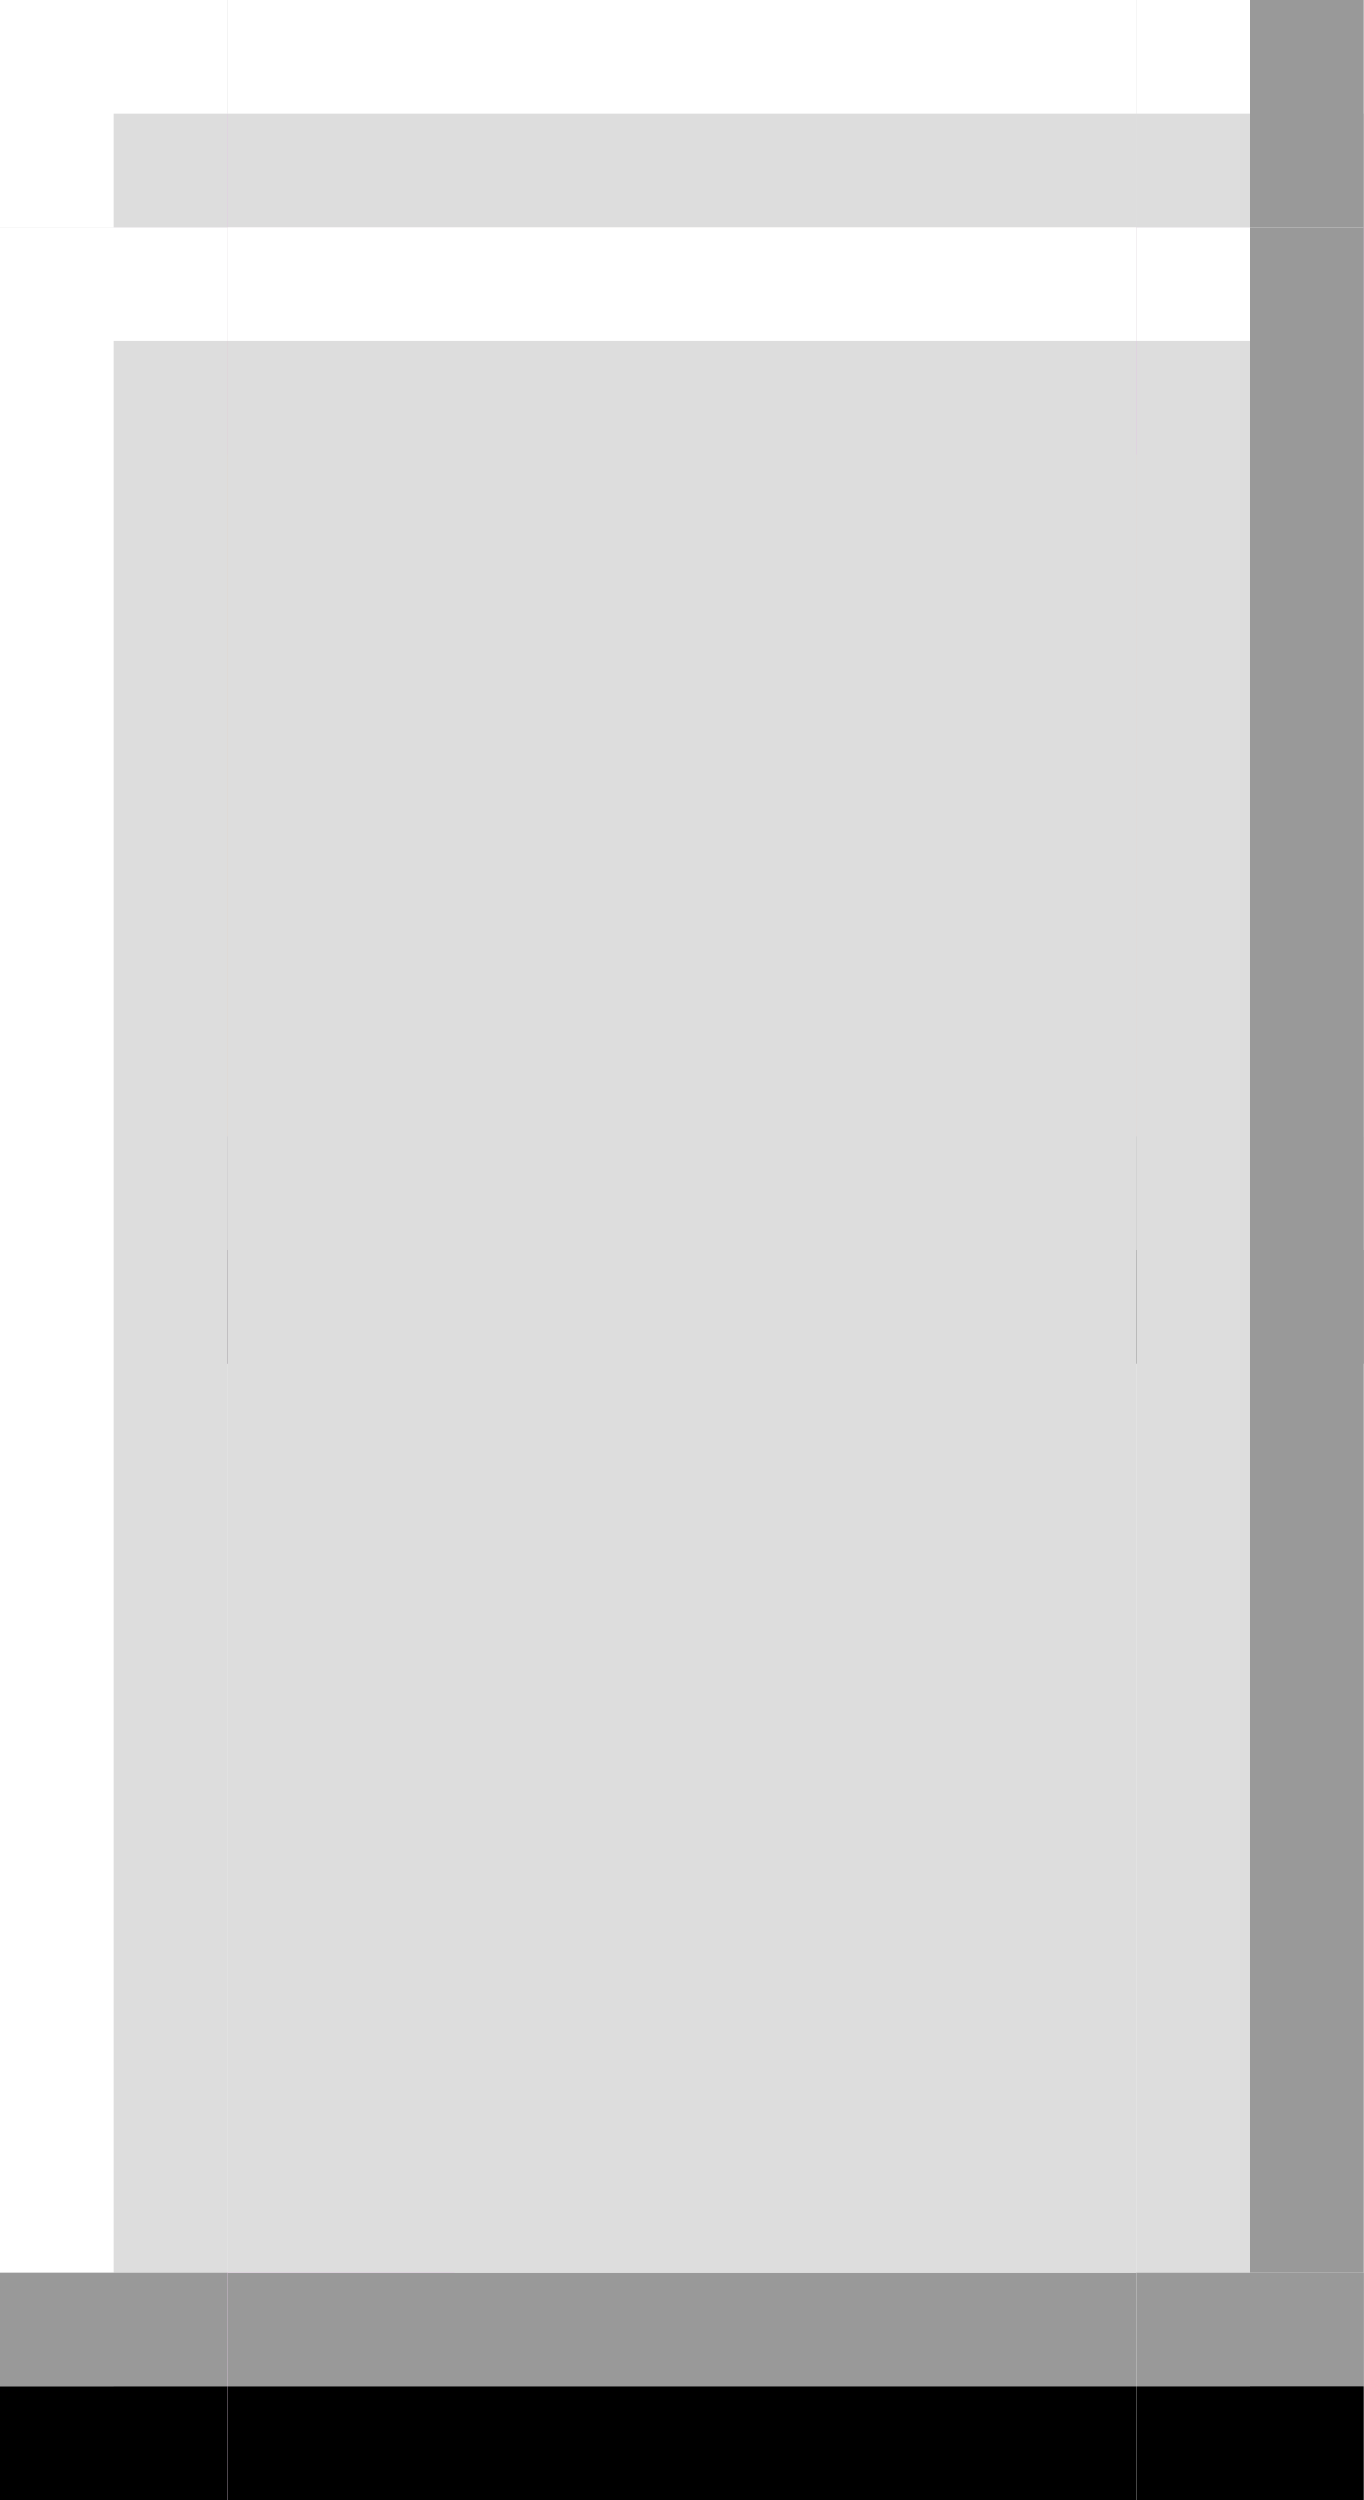
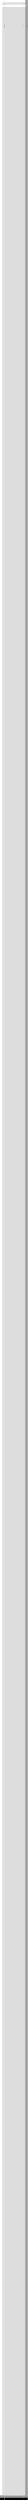
- <svg xmlns="http://www.w3.org/2000/svg" width="12" height="22" viewBox="0 0 12 22">
+ <svg xmlns="http://www.w3.org/2000/svg" width="12" height="1084" viewBox="0 0 12 1084">
  <rect id="hint-tile-center" x="2" y="2" width="8" height="8" style="fill:#ff6600" />
  <rect id="hint-top-margin" x="2" y="0" width="2" height="2" style="fill:#ff00ff" />
  <rect id="hint-bottom-margin" x="2" y="10" width="2" height="2" style="fill:#ff00ff" />
  <rect id="hint-left-margin" x="0" y="2" width="2" height="2" style="fill:#ff00ff" />
  <rect id="hint-right-margin" x="10" y="2" width="2" height="2" style="fill:#ff00ff" />
  <rect id="hint-top-inset" x="2" y="0" width="8" height="0" style="fill:#00ff00" />
  <rect id="hint-bottom-inset" x="2" y="12" width="8" height="0" style="fill:#00ff00" />
  <rect id="hint-left-inset" x="0" y="2" width="0" height="8" style="fill:#00ff00" />
  <rect id="hint-right-inset" x="12" y="2" width="0" height="8" style="fill:#00ff00" />
  <rect id="north-hint-top-margin" x="2" y="0" width="2" height="2" style="fill:#ff00ff" />
-   <rect id="north-hint-bottom-margin" x="2" y="20" width="2" height="2" style="fill:#ff00ff" />
+   <rect id="north-hint-bottom-margin" x="2" y="1082" width="2" height="2" style="fill:#ff00ff" />
  <rect id="north-hint-left-margin" x="0" y="2" width="2" height="2" style="fill:#ff00ff" />
  <rect id="north-hint-right-margin" x="10" y="2" width="2" height="2" style="fill:#ff00ff" />
  <rect id="north-hint-top-inset" x="2" y="0" width="8" height="0" style="fill:#00ff00" />
-   <rect id="north-hint-bottom-inset" x="2" y="22" width="8" height="0" style="fill:#00ff00" />
-   <rect id="north-hint-left-inset" x="0" y="2" width="0" height="18" style="fill:#00ff00" />
-   <rect id="north-hint-right-inset" x="12" y="2" width="0" height="18" style="fill:#00ff00" />
+   <rect id="north-hint-bottom-inset" x="2" y="1084" width="8" height="0" style="fill:#00ff00" />
+   <rect id="north-hint-left-inset" x="0" y="2" width="0" height="1080" style="fill:#00ff00" />
+   <rect id="north-hint-right-inset" x="12" y="2" width="0" height="1080" style="fill:#00ff00" />
  <g id="top" transform="translate(2,0)">
    <rect x="0" y="0" width="8" height="2" fill="#DDDDDD" />
    <rect x="0" y="0" width="8" height="1" fill="#FFFFFF" />
  </g>
  <g id="bottom" transform="translate(2,10)">
    <rect x="0" y="0" width="8" height="2" fill="#DDDDDD" />
    <rect x="0" y="0" width="8" height="1" fill="#999999" />
    <rect x="0" y="1" width="8" height="1" fill="#000000" />
  </g>
  <g id="left" transform="translate(0,2)">
    <rect x="0" y="0" width="2" height="8" fill="#DDDDDD" />
    <rect x="0" y="0" width="1" height="8" fill="#FFFFFF" />
  </g>
  <g id="right" transform="translate(10,2)">
    <rect x="0" y="0" width="2" height="8" fill="#DDDDDD" />
    <rect x="1" y="0" width="1" height="8" fill="#999999" />
  </g>
  <g id="center" transform="translate(2,2)">
    <rect x="0" y="0" width="8" height="8" fill="#DDDDDD" />
  </g>
  <g id="topleft" transform="translate(0,0)">
    <rect x="0" y="0" width="2" height="2" fill="#DDDDDD" />
    <rect x="0" y="0" width="2" height="1" fill="#FFFFFF" />
    <rect x="0" y="0" width="1" height="2" fill="#FFFFFF" />
  </g>
  <g id="topright" transform="translate(10,0)">
    <rect x="0" y="0" width="2" height="2" fill="#DDDDDD" />
    <rect x="0" y="0" width="2" height="1" fill="#FFFFFF" />
    <rect x="1" y="0" width="1" height="2" fill="#999999" />
  </g>
  <g id="bottomleft" transform="translate(0,10)">
    <rect x="0" y="0" width="2" height="2" fill="#DDDDDD" />
    <rect x="0" y="0" width="1" height="2" fill="#FFFFFF" />
    <rect x="0" y="0" width="2" height="1" fill="#999999" />
    <rect x="0" y="1" width="2" height="1" fill="#000000" />
  </g>
  <g id="bottomright" transform="translate(10,10)">
    <rect x="0" y="0" width="2" height="2" fill="#DDDDDD" />
    <rect x="1" y="0" width="1" height="2" fill="#999999" />
    <rect x="0" y="0" width="2" height="1" fill="#999999" />
    <rect x="0" y="1" width="2" height="1" fill="#000000" />
  </g>
  <g id="north-top" transform="translate(2,0)">
    <rect x="0" y="0" width="8" height="2" fill="#DDDDDD" />
    <rect x="0" y="0" width="8" height="1" fill="#FFFFFF" />
  </g>
-   <g id="north-bottom" transform="translate(2,20)">
+   <g id="north-bottom" transform="translate(2,1082)">
    <rect x="0" y="0" width="8" height="2" fill="#DDDDDD" />
    <rect x="0" y="0" width="8" height="1" fill="#999999" />
    <rect x="0" y="1" width="8" height="1" fill="#000000" />
  </g>
  <g id="north-left" transform="translate(0,2)">
-     <rect x="0" y="0" width="2" height="18" fill="#DDDDDD" />
-     <rect x="0" y="0" width="1" height="18" fill="#FFFFFF" />
+     <rect x="0" y="0" width="2" height="1080" fill="#DDDDDD" />
+     <rect x="0" y="0" width="1" height="1080" fill="#FFFFFF" />
    <rect x="0" y="0" width="2" height="1" fill="#FFFFFF" />
  </g>
  <g id="north-right" transform="translate(10,2)">
-     <rect x="0" y="0" width="2" height="18" fill="#DDDDDD" />
-     <rect x="1" y="0" width="1" height="18" fill="#999999" />
+     <rect x="0" y="0" width="2" height="1080" fill="#DDDDDD" />
+     <rect x="1" y="0" width="1" height="1080" fill="#999999" />
    <rect x="0" y="0" width="1" height="1" fill="#FFFFFF" />
  </g>
  <g id="north-center" transform="translate(2,2)">
-     <rect x="0" y="0" width="8" height="18" fill="#DDDDDD" />
+     <rect x="0" y="0" width="8" height="1080" fill="#DDDDDD" />
    <rect x="0" y="0" width="8" height="1" fill="#FFFFFF" />
  </g>
  <g id="north-topleft" transform="translate(0,0)">
    <rect x="0" y="0" width="2" height="2" fill="#DDDDDD" />
    <rect x="0" y="0" width="2" height="1" fill="#FFFFFF" />
    <rect x="0" y="0" width="1" height="2" fill="#FFFFFF" />
  </g>
  <g id="north-topright" transform="translate(10,0)">
    <rect x="0" y="0" width="2" height="2" fill="#DDDDDD" />
    <rect x="0" y="0" width="2" height="1" fill="#FFFFFF" />
    <rect x="1" y="0" width="1" height="2" fill="#999999" />
  </g>
-   <g id="north-bottomleft" transform="translate(0,20)">
+   <g id="north-bottomleft" transform="translate(0,1082)">
    <rect x="0" y="0" width="2" height="2" fill="#DDDDDD" />
    <rect x="0" y="0" width="1" height="2" fill="#FFFFFF" />
    <rect x="0" y="0" width="2" height="1" fill="#999999" />
    <rect x="0" y="1" width="2" height="1" fill="#000000" />
  </g>
-   <g id="north-bottomright" transform="translate(10,20)">
+   <g id="north-bottomright" transform="translate(10,1082)">
    <rect x="0" y="0" width="2" height="2" fill="#DDDDDD" />
    <rect x="1" y="0" width="1" height="2" fill="#999999" />
    <rect x="0" y="0" width="2" height="1" fill="#999999" />
    <rect x="0" y="1" width="2" height="1" fill="#000000" />
  </g>
</svg>
